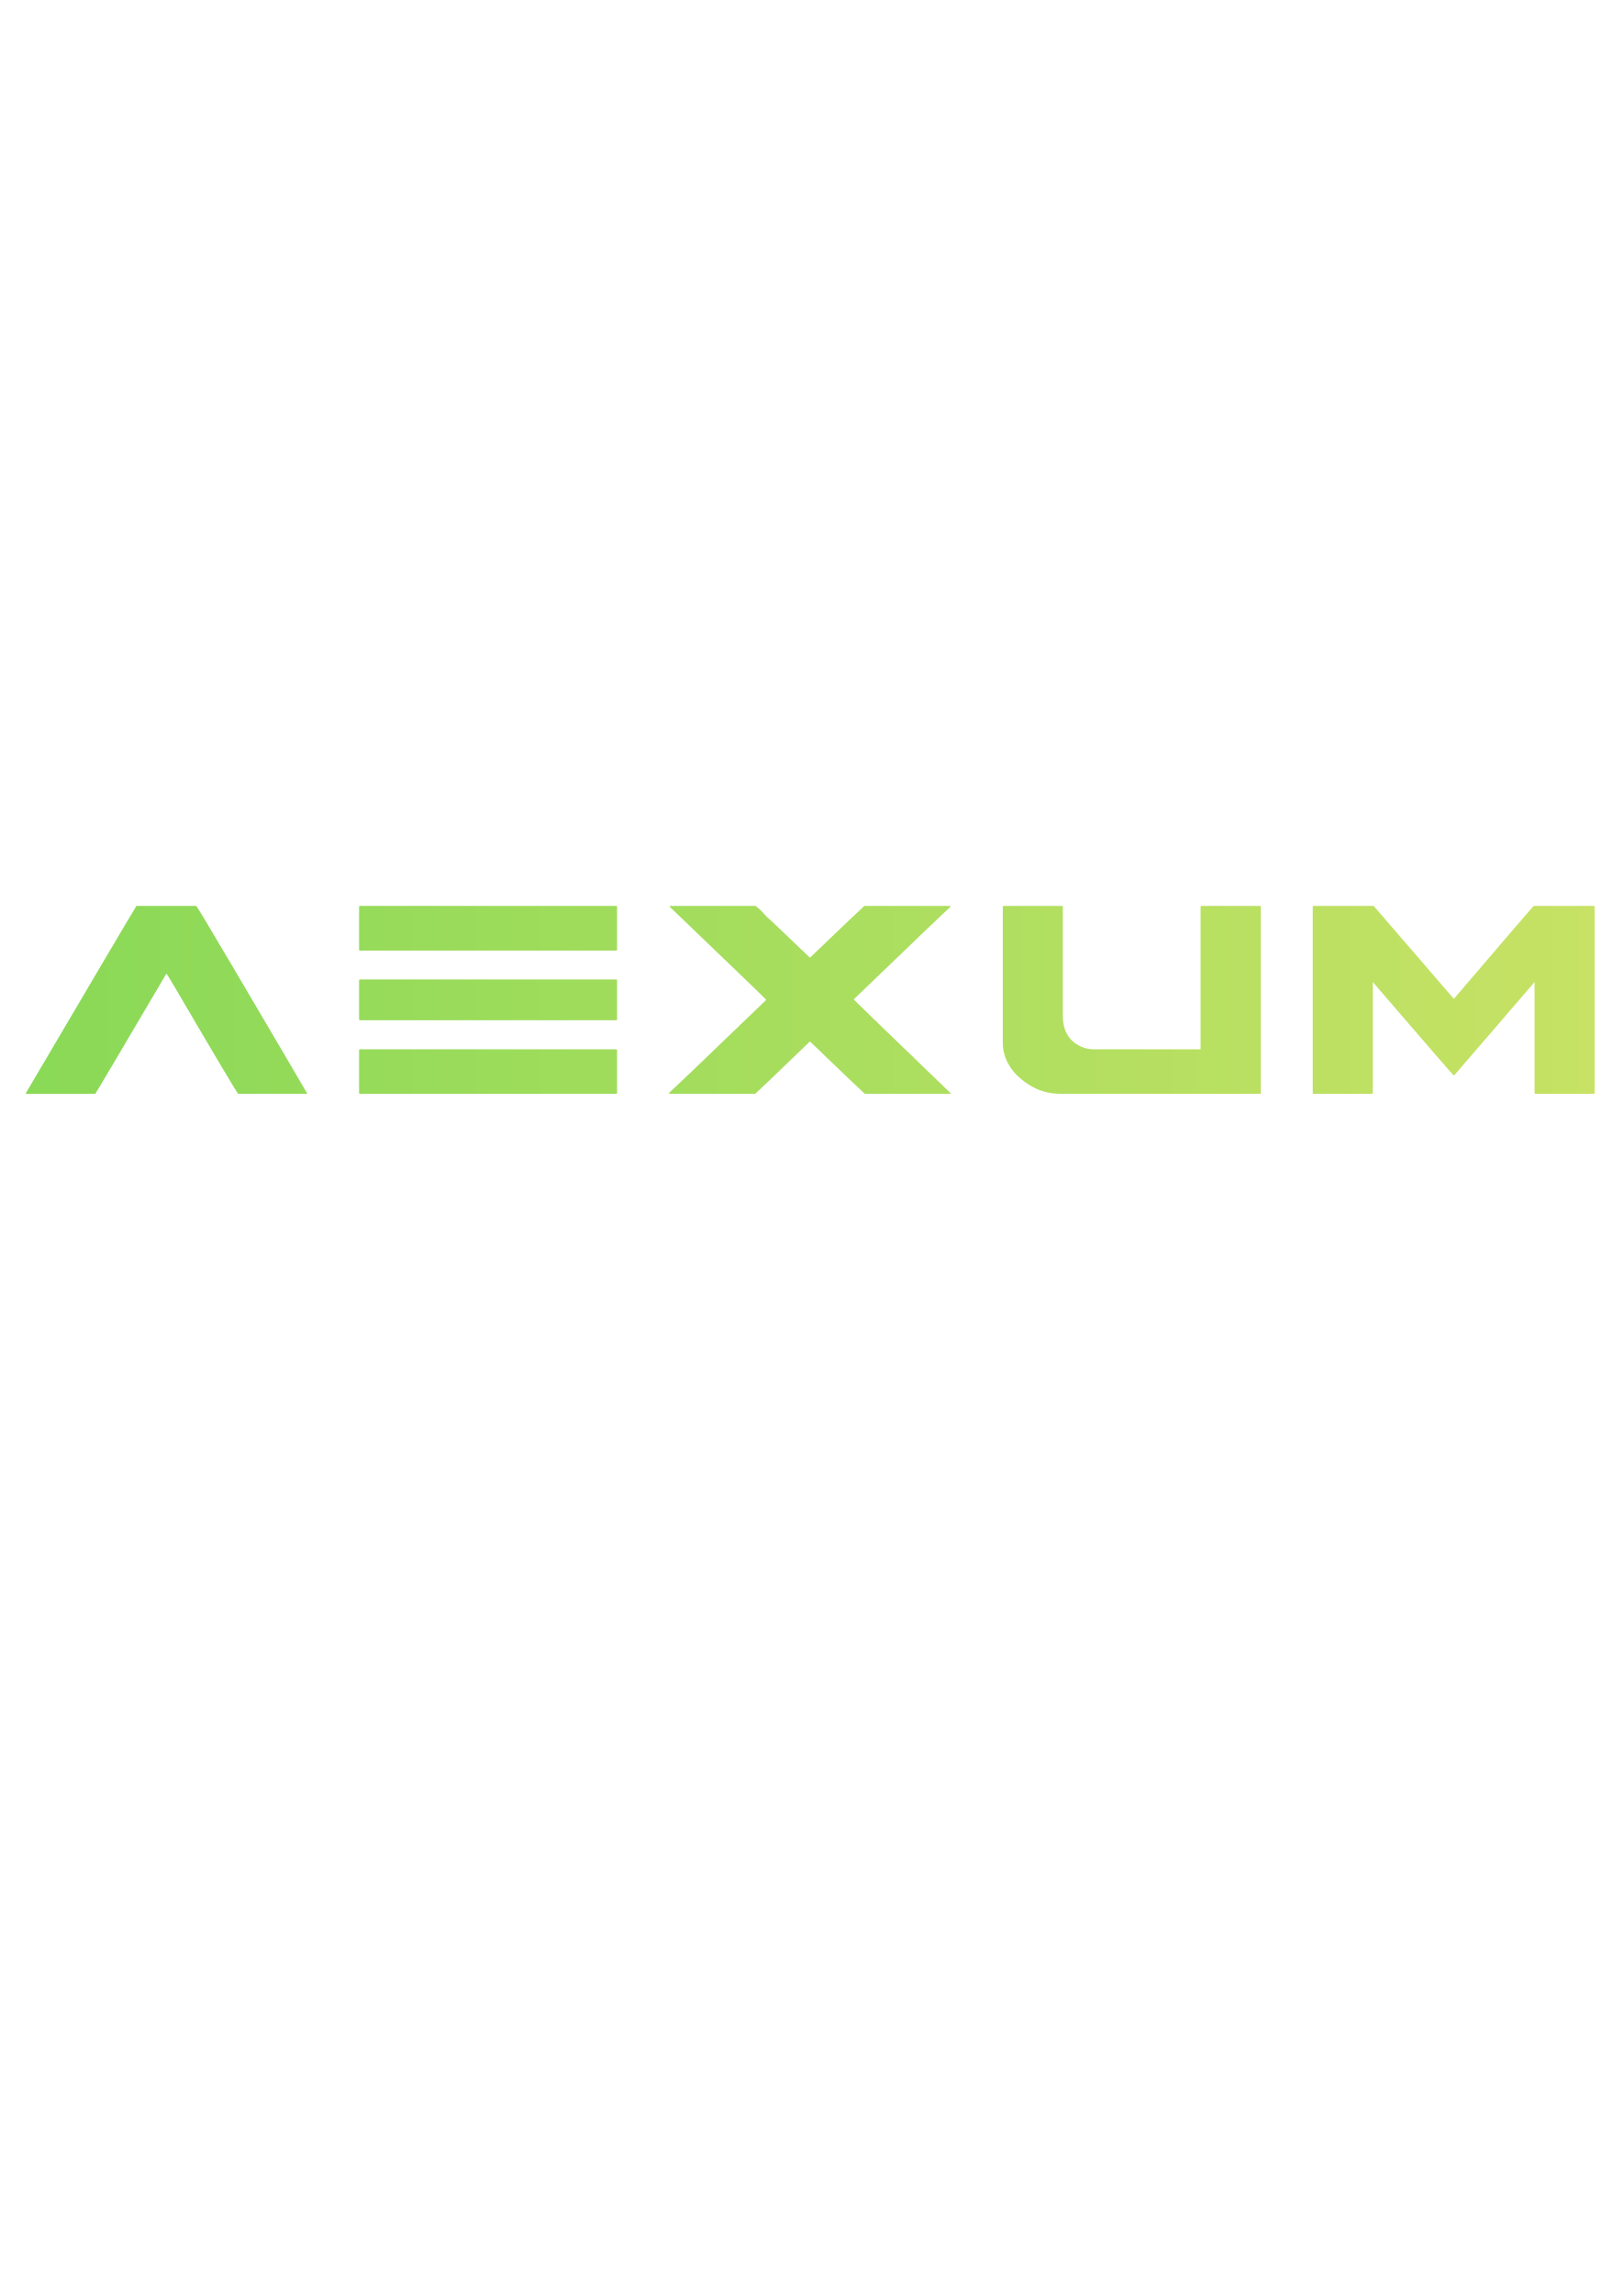
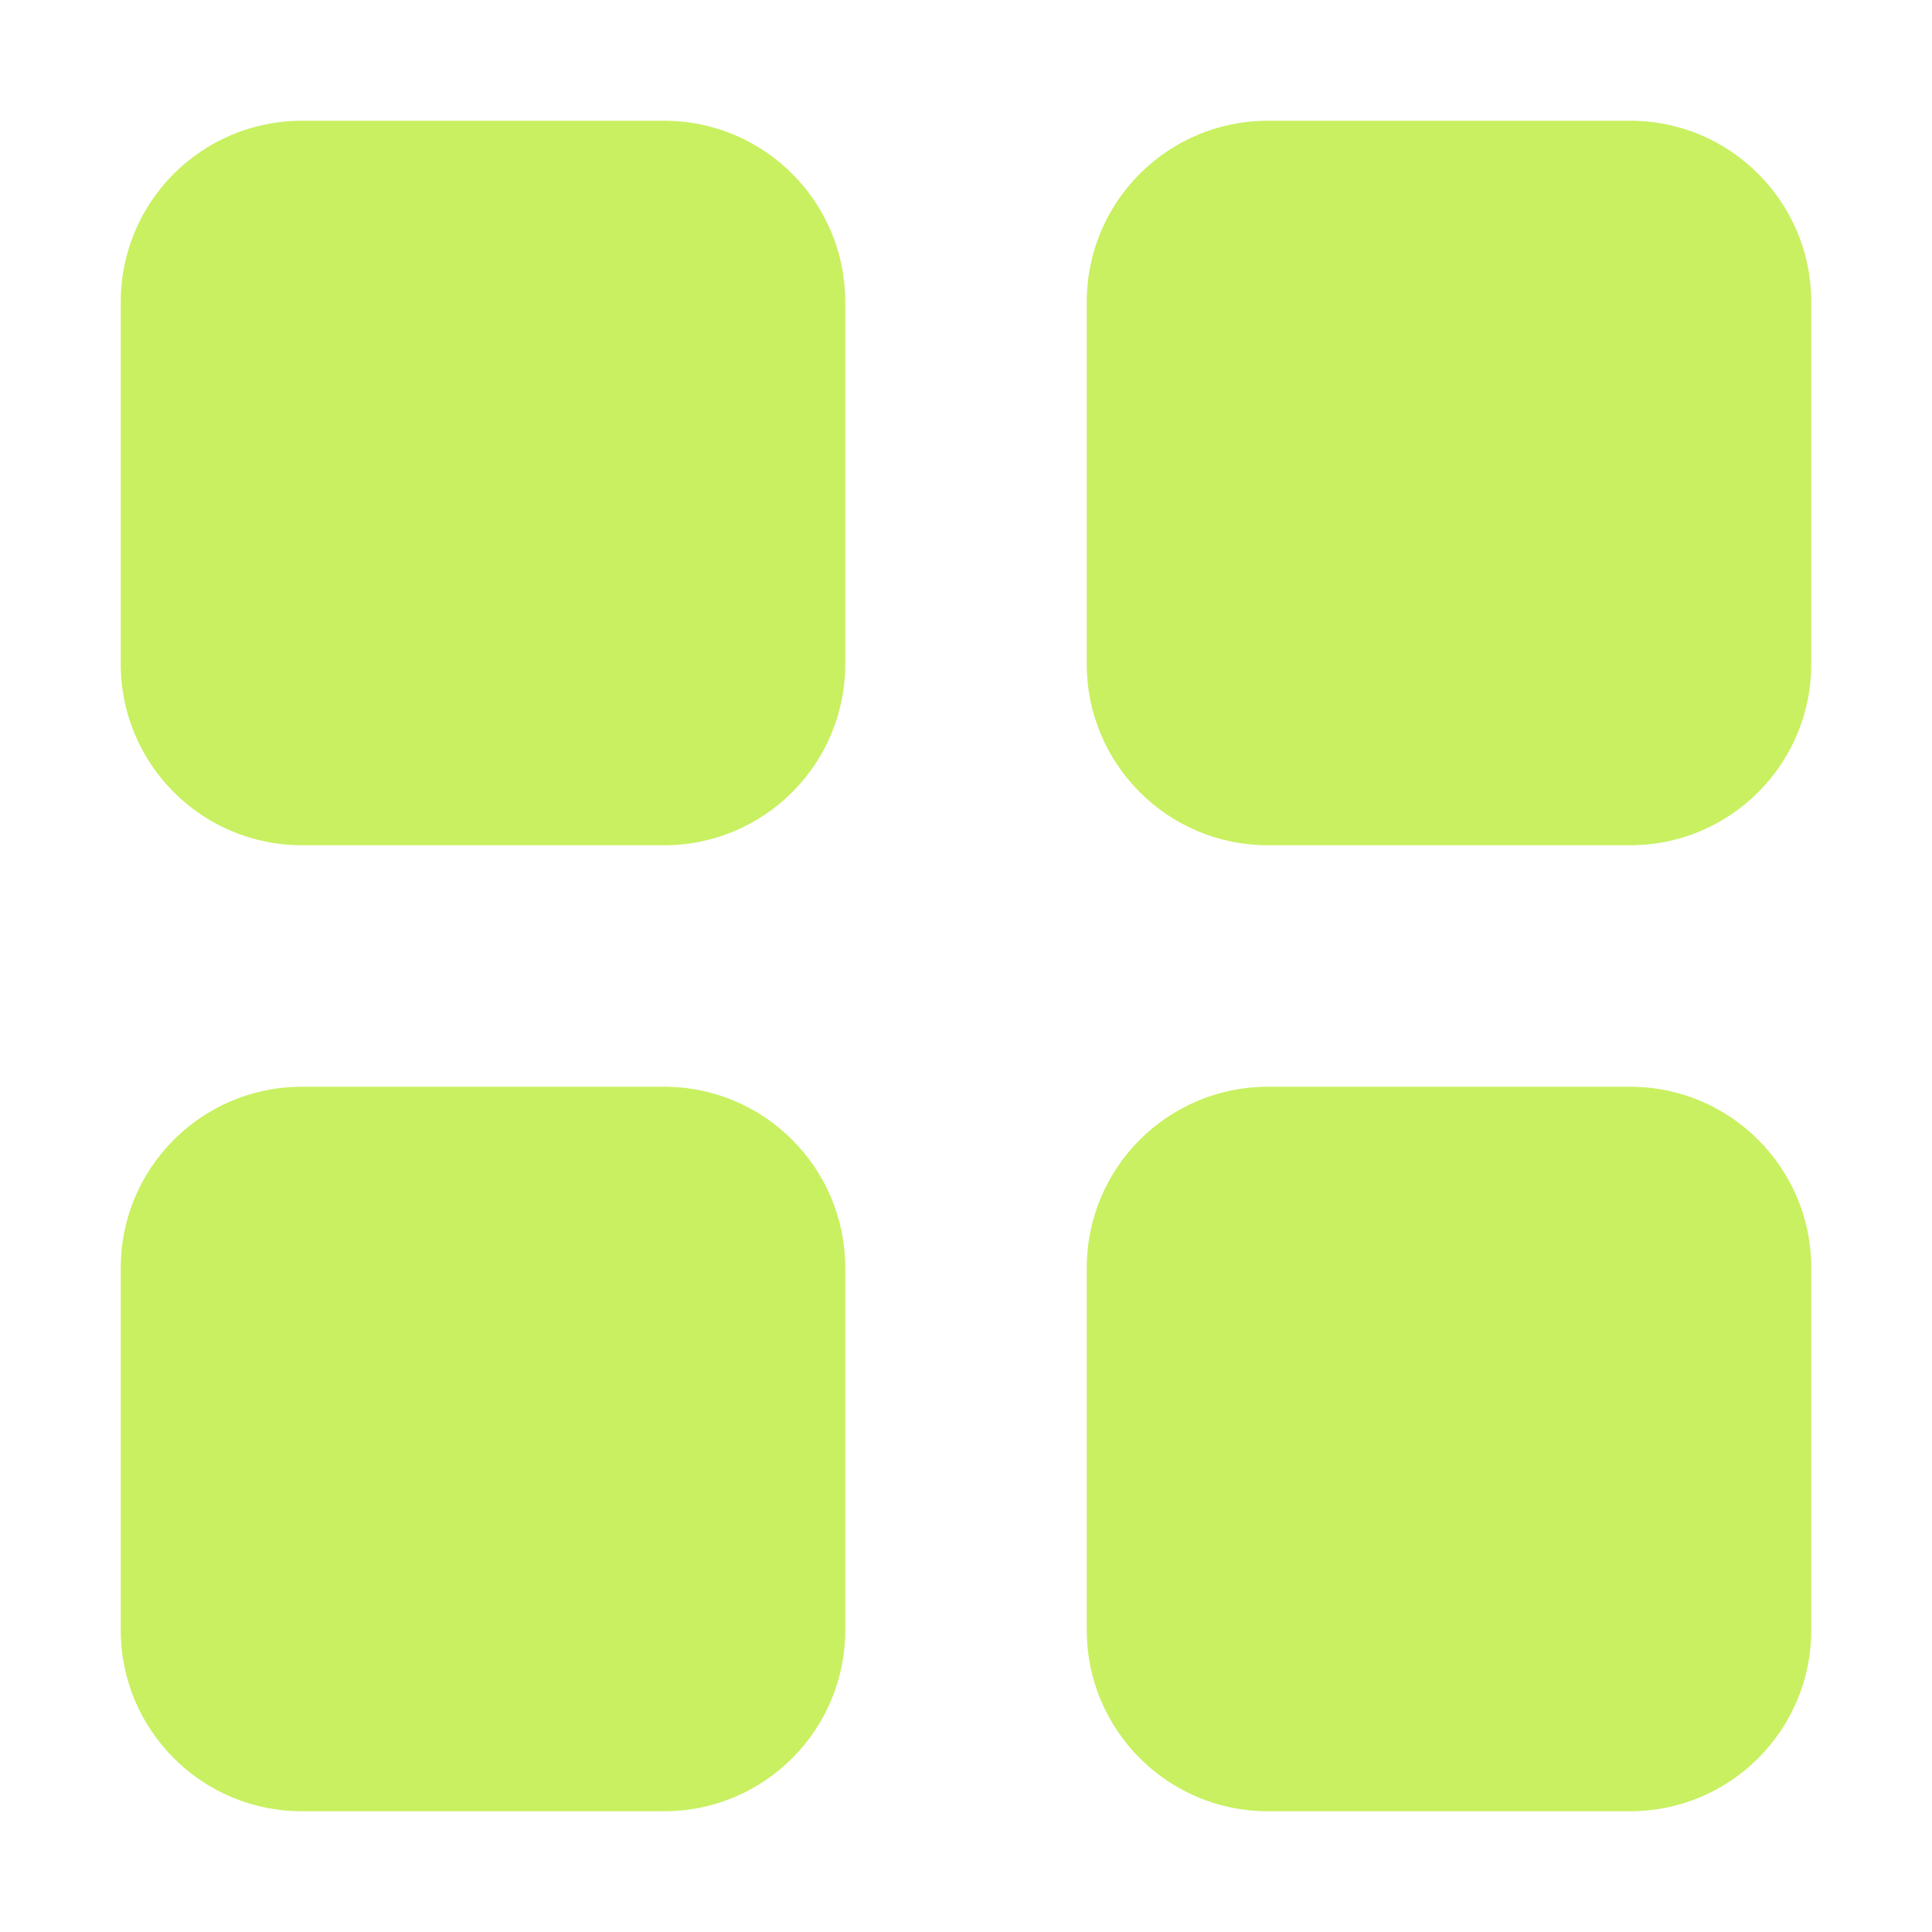
- <svg xmlns="http://www.w3.org/2000/svg" width="1123" zoomAndPan="magnify" viewBox="0 0 842.25 1190.25" height="1587" preserveAspectRatio="xMidYMid meet" version="1.0">
-   <defs>
-     <filter x="0%" y="0%" width="100%" height="100%" id="4183003f3e">
-       <feColorMatrix values="0 0 0 0 1 0 0 0 0 1 0 0 0 0 1 0 0 0 1 0" color-interpolation-filters="sRGB" />
-     </filter>
-     <g />
-     <clipPath id="7f5aaa12e2">
-       <path d="M 0 36 L 841.5 36 L 841.5 1043 L 0 1043 Z M 0 36 " clip-rule="nonzero" />
-     </clipPath>
-     <clipPath id="47923cdbd4">
-       <path d="M 0 0.363 L 841.5 0.363 L 841.5 1006.027 L 0 1006.027 Z M 0 0.363 " clip-rule="nonzero" />
-     </clipPath>
-     <clipPath id="c4b3af117a">
-       <path d="M 0 1.418 L 841.5 1.418 L 841.5 1005.109 L 0 1005.109 Z M 0 1.418 " clip-rule="nonzero" />
-     </clipPath>
-     <clipPath id="bb58f6ca48">
-       <path d="M 0 0.418 L 841.5 0.418 L 841.5 1004.109 L 0 1004.109 Z M 0 0.418 " clip-rule="nonzero" />
-     </clipPath>
-     <clipPath id="f42c14c0cd">
-       <path d="M 0 32.91 L 841.5 32.91 L 841.5 970.715 L 0 970.715 Z M 0 32.91 " clip-rule="nonzero" />
-     </clipPath>
-     <linearGradient x1="-10.092" gradientTransform="matrix(0.902535, 0, 0, 0.902184, 9.108432, 372.3486)" y1="143.5" x2="922.282" gradientUnits="userSpaceOnUse" y2="143.5" id="bd3cd30dc9">
-       <stop stop-opacity="1" stop-color="rgb(53.729%, 85.1%, 34.119%)" offset="0" />
-       <stop stop-opacity="1" stop-color="rgb(53.789%, 85.107%, 34.132%)" offset="0.016" />
-       <stop stop-opacity="1" stop-color="rgb(53.947%, 85.13%, 34.167%)" offset="0.023" />
-       <stop stop-opacity="1" stop-color="rgb(54.143%, 85.158%, 34.21%)" offset="0.031" />
-       <stop stop-opacity="1" stop-color="rgb(54.34%, 85.185%, 34.253%)" offset="0.039" />
-       <stop stop-opacity="1" stop-color="rgb(54.535%, 85.213%, 34.296%)" offset="0.047" />
-       <stop stop-opacity="1" stop-color="rgb(54.732%, 85.24%, 34.338%)" offset="0.055" />
-       <stop stop-opacity="1" stop-color="rgb(54.929%, 85.268%, 34.381%)" offset="0.062" />
-       <stop stop-opacity="1" stop-color="rgb(55.124%, 85.295%, 34.424%)" offset="0.07" />
-       <stop stop-opacity="1" stop-color="rgb(55.321%, 85.323%, 34.468%)" offset="0.078" />
-       <stop stop-opacity="1" stop-color="rgb(55.516%, 85.35%, 34.511%)" offset="0.086" />
-       <stop stop-opacity="1" stop-color="rgb(55.713%, 85.379%, 34.554%)" offset="0.094" />
-       <stop stop-opacity="1" stop-color="rgb(55.908%, 85.406%, 34.596%)" offset="0.102" />
-       <stop stop-opacity="1" stop-color="rgb(56.105%, 85.434%, 34.639%)" offset="0.109" />
-       <stop stop-opacity="1" stop-color="rgb(56.3%, 85.461%, 34.682%)" offset="0.117" />
-       <stop stop-opacity="1" stop-color="rgb(56.497%, 85.489%, 34.724%)" offset="0.125" />
-       <stop stop-opacity="1" stop-color="rgb(56.694%, 85.516%, 34.767%)" offset="0.133" />
-       <stop stop-opacity="1" stop-color="rgb(56.889%, 85.544%, 34.811%)" offset="0.141" />
-       <stop stop-opacity="1" stop-color="rgb(57.086%, 85.571%, 34.854%)" offset="0.148" />
-       <stop stop-opacity="1" stop-color="rgb(57.281%, 85.599%, 34.897%)" offset="0.156" />
-       <stop stop-opacity="1" stop-color="rgb(57.478%, 85.626%, 34.94%)" offset="0.164" />
-       <stop stop-opacity="1" stop-color="rgb(57.674%, 85.654%, 34.982%)" offset="0.172" />
-       <stop stop-opacity="1" stop-color="rgb(57.87%, 85.681%, 35.025%)" offset="0.18" />
-       <stop stop-opacity="1" stop-color="rgb(58.067%, 85.71%, 35.068%)" offset="0.188" />
-       <stop stop-opacity="1" stop-color="rgb(58.263%, 85.738%, 35.11%)" offset="0.195" />
-       <stop stop-opacity="1" stop-color="rgb(58.459%, 85.765%, 35.155%)" offset="0.203" />
-       <stop stop-opacity="1" stop-color="rgb(58.655%, 85.793%, 35.197%)" offset="0.211" />
-       <stop stop-opacity="1" stop-color="rgb(58.852%, 85.82%, 35.24%)" offset="0.219" />
-       <stop stop-opacity="1" stop-color="rgb(59.047%, 85.847%, 35.283%)" offset="0.227" />
-       <stop stop-opacity="1" stop-color="rgb(59.244%, 85.875%, 35.326%)" offset="0.234" />
-       <stop stop-opacity="1" stop-color="rgb(59.439%, 85.902%, 35.368%)" offset="0.242" />
-       <stop stop-opacity="1" stop-color="rgb(59.636%, 85.93%, 35.411%)" offset="0.25" />
-       <stop stop-opacity="1" stop-color="rgb(59.833%, 85.957%, 35.455%)" offset="0.258" />
-       <stop stop-opacity="1" stop-color="rgb(60.028%, 85.985%, 35.498%)" offset="0.266" />
-       <stop stop-opacity="1" stop-color="rgb(60.225%, 86.014%, 35.541%)" offset="0.273" />
-       <stop stop-opacity="1" stop-color="rgb(60.42%, 86.041%, 35.583%)" offset="0.281" />
-       <stop stop-opacity="1" stop-color="rgb(60.617%, 86.069%, 35.626%)" offset="0.289" />
-       <stop stop-opacity="1" stop-color="rgb(60.812%, 86.096%, 35.669%)" offset="0.297" />
-       <stop stop-opacity="1" stop-color="rgb(61.009%, 86.124%, 35.712%)" offset="0.305" />
-       <stop stop-opacity="1" stop-color="rgb(61.206%, 86.151%, 35.754%)" offset="0.312" />
-       <stop stop-opacity="1" stop-color="rgb(61.401%, 86.179%, 35.799%)" offset="0.32" />
-       <stop stop-opacity="1" stop-color="rgb(61.598%, 86.206%, 35.841%)" offset="0.328" />
-       <stop stop-opacity="1" stop-color="rgb(61.794%, 86.234%, 35.884%)" offset="0.336" />
-       <stop stop-opacity="1" stop-color="rgb(61.99%, 86.261%, 35.927%)" offset="0.344" />
-       <stop stop-opacity="1" stop-color="rgb(62.186%, 86.288%, 35.97%)" offset="0.352" />
-       <stop stop-opacity="1" stop-color="rgb(62.383%, 86.316%, 36.012%)" offset="0.359" />
-       <stop stop-opacity="1" stop-color="rgb(62.578%, 86.345%, 36.055%)" offset="0.367" />
-       <stop stop-opacity="1" stop-color="rgb(62.775%, 86.372%, 36.099%)" offset="0.375" />
-       <stop stop-opacity="1" stop-color="rgb(62.971%, 86.4%, 36.142%)" offset="0.383" />
-       <stop stop-opacity="1" stop-color="rgb(63.167%, 86.427%, 36.185%)" offset="0.391" />
-       <stop stop-opacity="1" stop-color="rgb(63.364%, 86.455%, 36.227%)" offset="0.398" />
-       <stop stop-opacity="1" stop-color="rgb(63.559%, 86.482%, 36.27%)" offset="0.406" />
-       <stop stop-opacity="1" stop-color="rgb(63.756%, 86.51%, 36.313%)" offset="0.414" />
-       <stop stop-opacity="1" stop-color="rgb(63.951%, 86.537%, 36.356%)" offset="0.422" />
-       <stop stop-opacity="1" stop-color="rgb(64.148%, 86.565%, 36.398%)" offset="0.43" />
-       <stop stop-opacity="1" stop-color="rgb(64.345%, 86.592%, 36.443%)" offset="0.438" />
-       <stop stop-opacity="1" stop-color="rgb(64.54%, 86.62%, 36.485%)" offset="0.445" />
-       <stop stop-opacity="1" stop-color="rgb(64.737%, 86.649%, 36.528%)" offset="0.453" />
-       <stop stop-opacity="1" stop-color="rgb(64.932%, 86.676%, 36.571%)" offset="0.461" />
-       <stop stop-opacity="1" stop-color="rgb(65.129%, 86.703%, 36.613%)" offset="0.469" />
-       <stop stop-opacity="1" stop-color="rgb(65.324%, 86.731%, 36.656%)" offset="0.477" />
-       <stop stop-opacity="1" stop-color="rgb(65.521%, 86.758%, 36.699%)" offset="0.484" />
-       <stop stop-opacity="1" stop-color="rgb(65.717%, 86.786%, 36.742%)" offset="0.492" />
-       <stop stop-opacity="1" stop-color="rgb(65.913%, 86.813%, 36.786%)" offset="0.5" />
-       <stop stop-opacity="1" stop-color="rgb(66.11%, 86.841%, 36.829%)" offset="0.508" />
-       <stop stop-opacity="1" stop-color="rgb(66.306%, 86.868%, 36.871%)" offset="0.516" />
-       <stop stop-opacity="1" stop-color="rgb(66.502%, 86.896%, 36.914%)" offset="0.523" />
-       <stop stop-opacity="1" stop-color="rgb(66.698%, 86.923%, 36.957%)" offset="0.531" />
-       <stop stop-opacity="1" stop-color="rgb(66.895%, 86.952%, 37%)" offset="0.539" />
-       <stop stop-opacity="1" stop-color="rgb(67.09%, 86.98%, 37.042%)" offset="0.547" />
-       <stop stop-opacity="1" stop-color="rgb(67.287%, 87.007%, 37.086%)" offset="0.555" />
-       <stop stop-opacity="1" stop-color="rgb(67.482%, 87.035%, 37.129%)" offset="0.562" />
-       <stop stop-opacity="1" stop-color="rgb(67.679%, 87.062%, 37.172%)" offset="0.57" />
-       <stop stop-opacity="1" stop-color="rgb(67.876%, 87.09%, 37.215%)" offset="0.578" />
-       <stop stop-opacity="1" stop-color="rgb(68.071%, 87.117%, 37.257%)" offset="0.586" />
-       <stop stop-opacity="1" stop-color="rgb(68.268%, 87.144%, 37.3%)" offset="0.594" />
-       <stop stop-opacity="1" stop-color="rgb(68.463%, 87.172%, 37.343%)" offset="0.602" />
-       <stop stop-opacity="1" stop-color="rgb(68.66%, 87.199%, 37.386%)" offset="0.609" />
-       <stop stop-opacity="1" stop-color="rgb(68.855%, 87.227%, 37.43%)" offset="0.617" />
-       <stop stop-opacity="1" stop-color="rgb(69.052%, 87.254%, 37.473%)" offset="0.625" />
-       <stop stop-opacity="1" stop-color="rgb(69.249%, 87.283%, 37.515%)" offset="0.633" />
-       <stop stop-opacity="1" stop-color="rgb(69.444%, 87.311%, 37.558%)" offset="0.641" />
-       <stop stop-opacity="1" stop-color="rgb(69.641%, 87.338%, 37.601%)" offset="0.648" />
-       <stop stop-opacity="1" stop-color="rgb(69.836%, 87.366%, 37.643%)" offset="0.656" />
-       <stop stop-opacity="1" stop-color="rgb(70.033%, 87.393%, 37.686%)" offset="0.664" />
-       <stop stop-opacity="1" stop-color="rgb(70.229%, 87.421%, 37.729%)" offset="0.672" />
-       <stop stop-opacity="1" stop-color="rgb(70.425%, 87.448%, 37.773%)" offset="0.68" />
-       <stop stop-opacity="1" stop-color="rgb(70.621%, 87.476%, 37.816%)" offset="0.688" />
-       <stop stop-opacity="1" stop-color="rgb(70.818%, 87.503%, 37.859%)" offset="0.695" />
-       <stop stop-opacity="1" stop-color="rgb(71.014%, 87.531%, 37.901%)" offset="0.703" />
-       <stop stop-opacity="1" stop-color="rgb(71.21%, 87.558%, 37.944%)" offset="0.711" />
-       <stop stop-opacity="1" stop-color="rgb(71.407%, 87.587%, 37.987%)" offset="0.719" />
-       <stop stop-opacity="1" stop-color="rgb(71.602%, 87.614%, 38.029%)" offset="0.727" />
-       <stop stop-opacity="1" stop-color="rgb(71.799%, 87.642%, 38.074%)" offset="0.734" />
-       <stop stop-opacity="1" stop-color="rgb(71.994%, 87.669%, 38.116%)" offset="0.742" />
-       <stop stop-opacity="1" stop-color="rgb(72.191%, 87.697%, 38.159%)" offset="0.75" />
-       <stop stop-opacity="1" stop-color="rgb(72.388%, 87.724%, 38.202%)" offset="0.758" />
-       <stop stop-opacity="1" stop-color="rgb(72.583%, 87.752%, 38.245%)" offset="0.766" />
-       <stop stop-opacity="1" stop-color="rgb(72.78%, 87.779%, 38.287%)" offset="0.773" />
-       <stop stop-opacity="1" stop-color="rgb(72.975%, 87.807%, 38.33%)" offset="0.781" />
-       <stop stop-opacity="1" stop-color="rgb(73.172%, 87.834%, 38.373%)" offset="0.789" />
-       <stop stop-opacity="1" stop-color="rgb(73.367%, 87.862%, 38.417%)" offset="0.797" />
-       <stop stop-opacity="1" stop-color="rgb(73.564%, 87.889%, 38.46%)" offset="0.805" />
-       <stop stop-opacity="1" stop-color="rgb(73.759%, 87.918%, 38.503%)" offset="0.812" />
-       <stop stop-opacity="1" stop-color="rgb(73.956%, 87.946%, 38.545%)" offset="0.82" />
-       <stop stop-opacity="1" stop-color="rgb(74.153%, 87.973%, 38.588%)" offset="0.828" />
-       <stop stop-opacity="1" stop-color="rgb(74.348%, 88%, 38.631%)" offset="0.836" />
-       <stop stop-opacity="1" stop-color="rgb(74.545%, 88.028%, 38.673%)" offset="0.844" />
-       <stop stop-opacity="1" stop-color="rgb(74.741%, 88.055%, 38.716%)" offset="0.852" />
-       <stop stop-opacity="1" stop-color="rgb(74.937%, 88.083%, 38.76%)" offset="0.859" />
-       <stop stop-opacity="1" stop-color="rgb(75.133%, 88.11%, 38.803%)" offset="0.867" />
-       <stop stop-opacity="1" stop-color="rgb(75.33%, 88.138%, 38.846%)" offset="0.875" />
-       <stop stop-opacity="1" stop-color="rgb(75.526%, 88.165%, 38.889%)" offset="0.883" />
-       <stop stop-opacity="1" stop-color="rgb(75.722%, 88.193%, 38.931%)" offset="0.891" />
-       <stop stop-opacity="1" stop-color="rgb(75.919%, 88.222%, 38.974%)" offset="0.898" />
-       <stop stop-opacity="1" stop-color="rgb(76.114%, 88.249%, 39.017%)" offset="0.906" />
-       <stop stop-opacity="1" stop-color="rgb(76.311%, 88.277%, 39.061%)" offset="0.914" />
-       <stop stop-opacity="1" stop-color="rgb(76.506%, 88.304%, 39.104%)" offset="0.922" />
-       <stop stop-opacity="1" stop-color="rgb(76.703%, 88.332%, 39.146%)" offset="0.93" />
-       <stop stop-opacity="1" stop-color="rgb(76.898%, 88.359%, 39.189%)" offset="0.938" />
-       <stop stop-opacity="1" stop-color="rgb(77.095%, 88.387%, 39.232%)" offset="0.945" />
-       <stop stop-opacity="1" stop-color="rgb(77.292%, 88.414%, 39.275%)" offset="0.953" />
-       <stop stop-opacity="1" stop-color="rgb(77.487%, 88.441%, 39.317%)" offset="0.961" />
-       <stop stop-opacity="1" stop-color="rgb(77.684%, 88.469%, 39.36%)" offset="0.969" />
-       <stop stop-opacity="1" stop-color="rgb(77.879%, 88.496%, 39.404%)" offset="0.977" />
-       <stop stop-opacity="1" stop-color="rgb(78.076%, 88.525%, 39.447%)" offset="0.984" />
-       <stop stop-opacity="1" stop-color="rgb(78.271%, 88.553%, 39.49%)" offset="0.992" />
-       <stop stop-opacity="1" stop-color="rgb(78.468%, 88.58%, 39.532%)" offset="1" />
-     </linearGradient>
-     <clipPath id="c5b12a80cc">
-       <rect x="0" width="842" y="0" height="1005" />
-     </clipPath>
-     <clipPath id="a854a6f03e">
-       <path d="M 0 0.418 L 841.5 0.418 L 841.5 1004.109 L 0 1004.109 Z M 0 0.418 " clip-rule="nonzero" />
-     </clipPath>
-     <clipPath id="a78905915f">
-       <rect x="0" width="842" y="0" height="1005" />
-     </clipPath>
-     <clipPath id="5beab3f190">
-       <rect x="0" width="842" y="0" height="1005" />
-     </clipPath>
-     <mask id="ba9cc5338b">
-       <g filter="url(#4183003f3e)">
-         <g transform="matrix(1, 0, 0, 1, 0, 0.000000000000099476)">
-           <g clip-path="url(#5beab3f190)">
-             <g clip-path="url(#a854a6f03e)">
-               <g transform="matrix(1, 0, 0, 1, 0, 0.000000000000099476)">
-                 <g clip-path="url(#a78905915f)">
-                   <g fill="#000000" fill-opacity="1">
-                     <g transform="translate(8.94422, 560.0298)">
-                       <g>
-                         <path d="M 61.859 -127 L 92.844 -127 C 93.445 -126.457 99.836 -115.828 112.016 -95.109 C 136.598 -53.379 149.406 -31.578 150.438 -29.703 L 150.438 -29.531 L 114.641 -29.531 C 113.797 -30.375 102.742 -48.961 81.484 -85.297 C 78.879 -89.66 77.516 -91.844 77.391 -91.844 C 53.473 -51.207 41.18 -30.438 40.516 -29.531 L 4.547 -29.531 L 4.547 -29.984 C 41.367 -92.535 60.473 -124.875 61.859 -127 Z M 61.859 -127 " />
-                       </g>
-                     </g>
-                   </g>
-                   <g fill="#000000" fill-opacity="1">
-                     <g transform="translate(181.7727, 560.0298)">
-                       <g>
-                         <path d="M 5 -127 L 137.984 -127 C 138.285 -126.938 138.438 -126.785 138.438 -126.547 L 138.438 -104.281 C 138.438 -103.977 138.285 -103.828 137.984 -103.828 L 5 -103.828 C 4.695 -103.828 4.547 -103.977 4.547 -104.281 L 4.547 -126.547 C 4.609 -126.848 4.758 -127 5 -127 Z M 5 -88.844 L 137.984 -88.844 C 138.285 -88.781 138.438 -88.629 138.438 -88.391 L 138.438 -68.125 C 138.438 -67.82 138.285 -67.672 137.984 -67.672 L 5 -67.672 C 4.695 -67.672 4.547 -67.82 4.547 -68.125 L 4.547 -88.391 C 4.609 -88.691 4.758 -88.844 5 -88.844 Z M 5 -52.594 L 137.984 -52.594 C 138.285 -52.594 138.438 -52.473 138.438 -52.234 L 138.438 -29.984 C 138.438 -29.68 138.285 -29.531 137.984 -29.531 L 5 -29.531 C 4.695 -29.531 4.547 -29.68 4.547 -29.984 L 4.547 -52.234 C 4.609 -52.473 4.758 -52.594 5 -52.594 Z M 5 -52.594 " />
-                       </g>
-                     </g>
-                   </g>
-                   <g fill="#000000" fill-opacity="1">
-                     <g transform="translate(342.6106, 560.0298)">
-                       <g>
-                         <path d="M 5.172 -127 L 49.062 -127 C 49.844 -127 51.93 -125.094 55.328 -121.281 C 56.359 -120.488 63.773 -113.461 77.578 -100.203 L 77.766 -100.203 C 94.598 -116.367 103.984 -125.301 105.922 -127 L 150.156 -127 C 150.469 -126.938 150.625 -126.785 150.625 -126.547 C 148.5 -124.723 131.781 -108.734 100.469 -78.578 L 100.469 -78.391 C 101.375 -77.367 118.148 -61.141 150.797 -29.703 L 150.438 -29.531 L 106.109 -29.531 C 103.922 -31.469 94.473 -40.488 77.766 -56.594 L 77.578 -56.594 C 60.922 -40.488 51.473 -31.469 49.234 -29.531 L 5 -29.531 C 4.695 -29.531 4.547 -29.68 4.547 -29.984 C 6.961 -32.098 23.738 -48.145 54.875 -78.125 L 54.875 -78.391 C 53.602 -79.785 36.883 -95.895 4.719 -126.719 Z M 5.172 -127 " />
-                       </g>
-                     </g>
-                   </g>
-                   <g fill="#000000" fill-opacity="1">
-                     <g transform="translate(515.8024, 560.0298)">
-                       <g>
-                         <path d="M 5 -127 L 35.25 -127 C 35.551 -126.938 35.703 -126.785 35.703 -126.547 L 35.703 -70.047 C 35.703 -61.504 39.426 -55.93 46.875 -53.328 C 48.57 -52.836 50.145 -52.594 51.594 -52.594 L 107.188 -52.594 L 107.188 -126.547 C 107.25 -126.848 107.406 -127 107.656 -127 L 137.984 -127 C 138.285 -126.938 138.438 -126.785 138.438 -126.547 L 138.438 -29.984 C 138.438 -29.68 138.285 -29.531 137.984 -29.531 L 34.156 -29.531 C 25.312 -29.531 17.41 -33.223 10.453 -40.609 C 6.516 -45.391 4.547 -50.477 4.547 -55.875 L 4.547 -126.547 C 4.609 -126.848 4.758 -127 5 -127 Z M 5 -127 " />
-                       </g>
-                     </g>
-                   </g>
-                   <g fill="#000000" fill-opacity="1">
-                     <g transform="translate(676.6403, 560.0298)">
-                       <g>
-                         <path d="M 5 -127 L 36.156 -127 L 77.766 -78.766 C 105.254 -110.922 119.062 -127 119.188 -127 L 150.438 -127 C 150.676 -126.938 150.797 -126.785 150.797 -126.547 L 150.797 -29.984 C 150.797 -29.68 150.676 -29.531 150.438 -29.531 L 120.094 -29.531 C 119.789 -29.531 119.641 -29.68 119.641 -29.984 L 119.641 -87.484 L 78.031 -39.156 L 77.578 -39.156 C 77.336 -39.219 63.379 -55.328 35.703 -87.484 L 35.703 -29.984 C 35.703 -29.68 35.551 -29.531 35.25 -29.531 L 5 -29.531 C 4.695 -29.531 4.547 -29.68 4.547 -29.984 L 4.547 -126.547 C 4.609 -126.848 4.758 -127 5 -127 Z M 5 -127 " />
-                       </g>
-                     </g>
-                   </g>
-                 </g>
-               </g>
-             </g>
-           </g>
-         </g>
-       </g>
-     </mask>
-     <clipPath id="536705e628">
-       <path d="M 0 32.91 L 841.5 32.91 L 841.5 970.715 L 0 970.715 Z M 0 32.91 " clip-rule="nonzero" />
-     </clipPath>
-     <clipPath id="f5a42d3ce3">
-       <rect x="0" width="842" y="0" height="1005" />
-     </clipPath>
-     <clipPath id="f0c7eca62a">
-       <rect x="0" width="842" y="0" height="1005" />
-     </clipPath>
-     <clipPath id="93b149da64">
-       <rect x="0" width="842" y="0" height="1007" />
-     </clipPath>
-     <clipPath id="f97df671e4">
-       <rect x="0" width="842" y="0" height="1007" />
-     </clipPath>
-   </defs>
-   <g clip-path="url(#7f5aaa12e2)">
-     <g transform="matrix(1, 0, 0, 1, 0, 36)">
-       <g clip-path="url(#f97df671e4)">
-         <g clip-path="url(#47923cdbd4)">
-           <g transform="matrix(1, 0, 0, 1, 0, 0.000000000000099476)">
-             <g clip-path="url(#93b149da64)">
-               <g clip-path="url(#c4b3af117a)">
-                 <g transform="matrix(1, 0, 0, 1, 0, 1)">
-                   <g clip-path="url(#f0c7eca62a)">
-                     <g clip-path="url(#bb58f6ca48)">
-                       <g mask="url(#ba9cc5338b)">
-                         <g transform="matrix(1, 0, 0, 1, 0, 0.000000000000099476)">
-                           <g clip-path="url(#f5a42d3ce3)">
-                             <g clip-path="url(#536705e628)">
-                               <path fill="url(#bd3cd30dc9)" d="M 0 32.91 L 0 970.715 L 841.5 970.715 L 841.5 32.91 Z M 0 32.91 " fill-rule="nonzero" />
-                             </g>
-                           </g>
-                         </g>
-                       </g>
-                     </g>
-                   </g>
-                 </g>
-               </g>
-             </g>
-           </g>
-         </g>
-       </g>
-     </g>
-   </g>
+ <svg xmlns="http://www.w3.org/2000/svg" viewBox="0 0 16 16" fill="none">
+   <rect x="1" y="1" width="6" height="6" rx="1.5" fill="#c8f060" />
+   <rect x="9" y="1" width="6" height="6" rx="1.5" fill="#c8f060" />
+   <rect x="1" y="9" width="6" height="6" rx="1.5" fill="#c8f060" />
+   <rect x="9" y="9" width="6" height="6" rx="1.5" fill="#c8f060" />
</svg>
